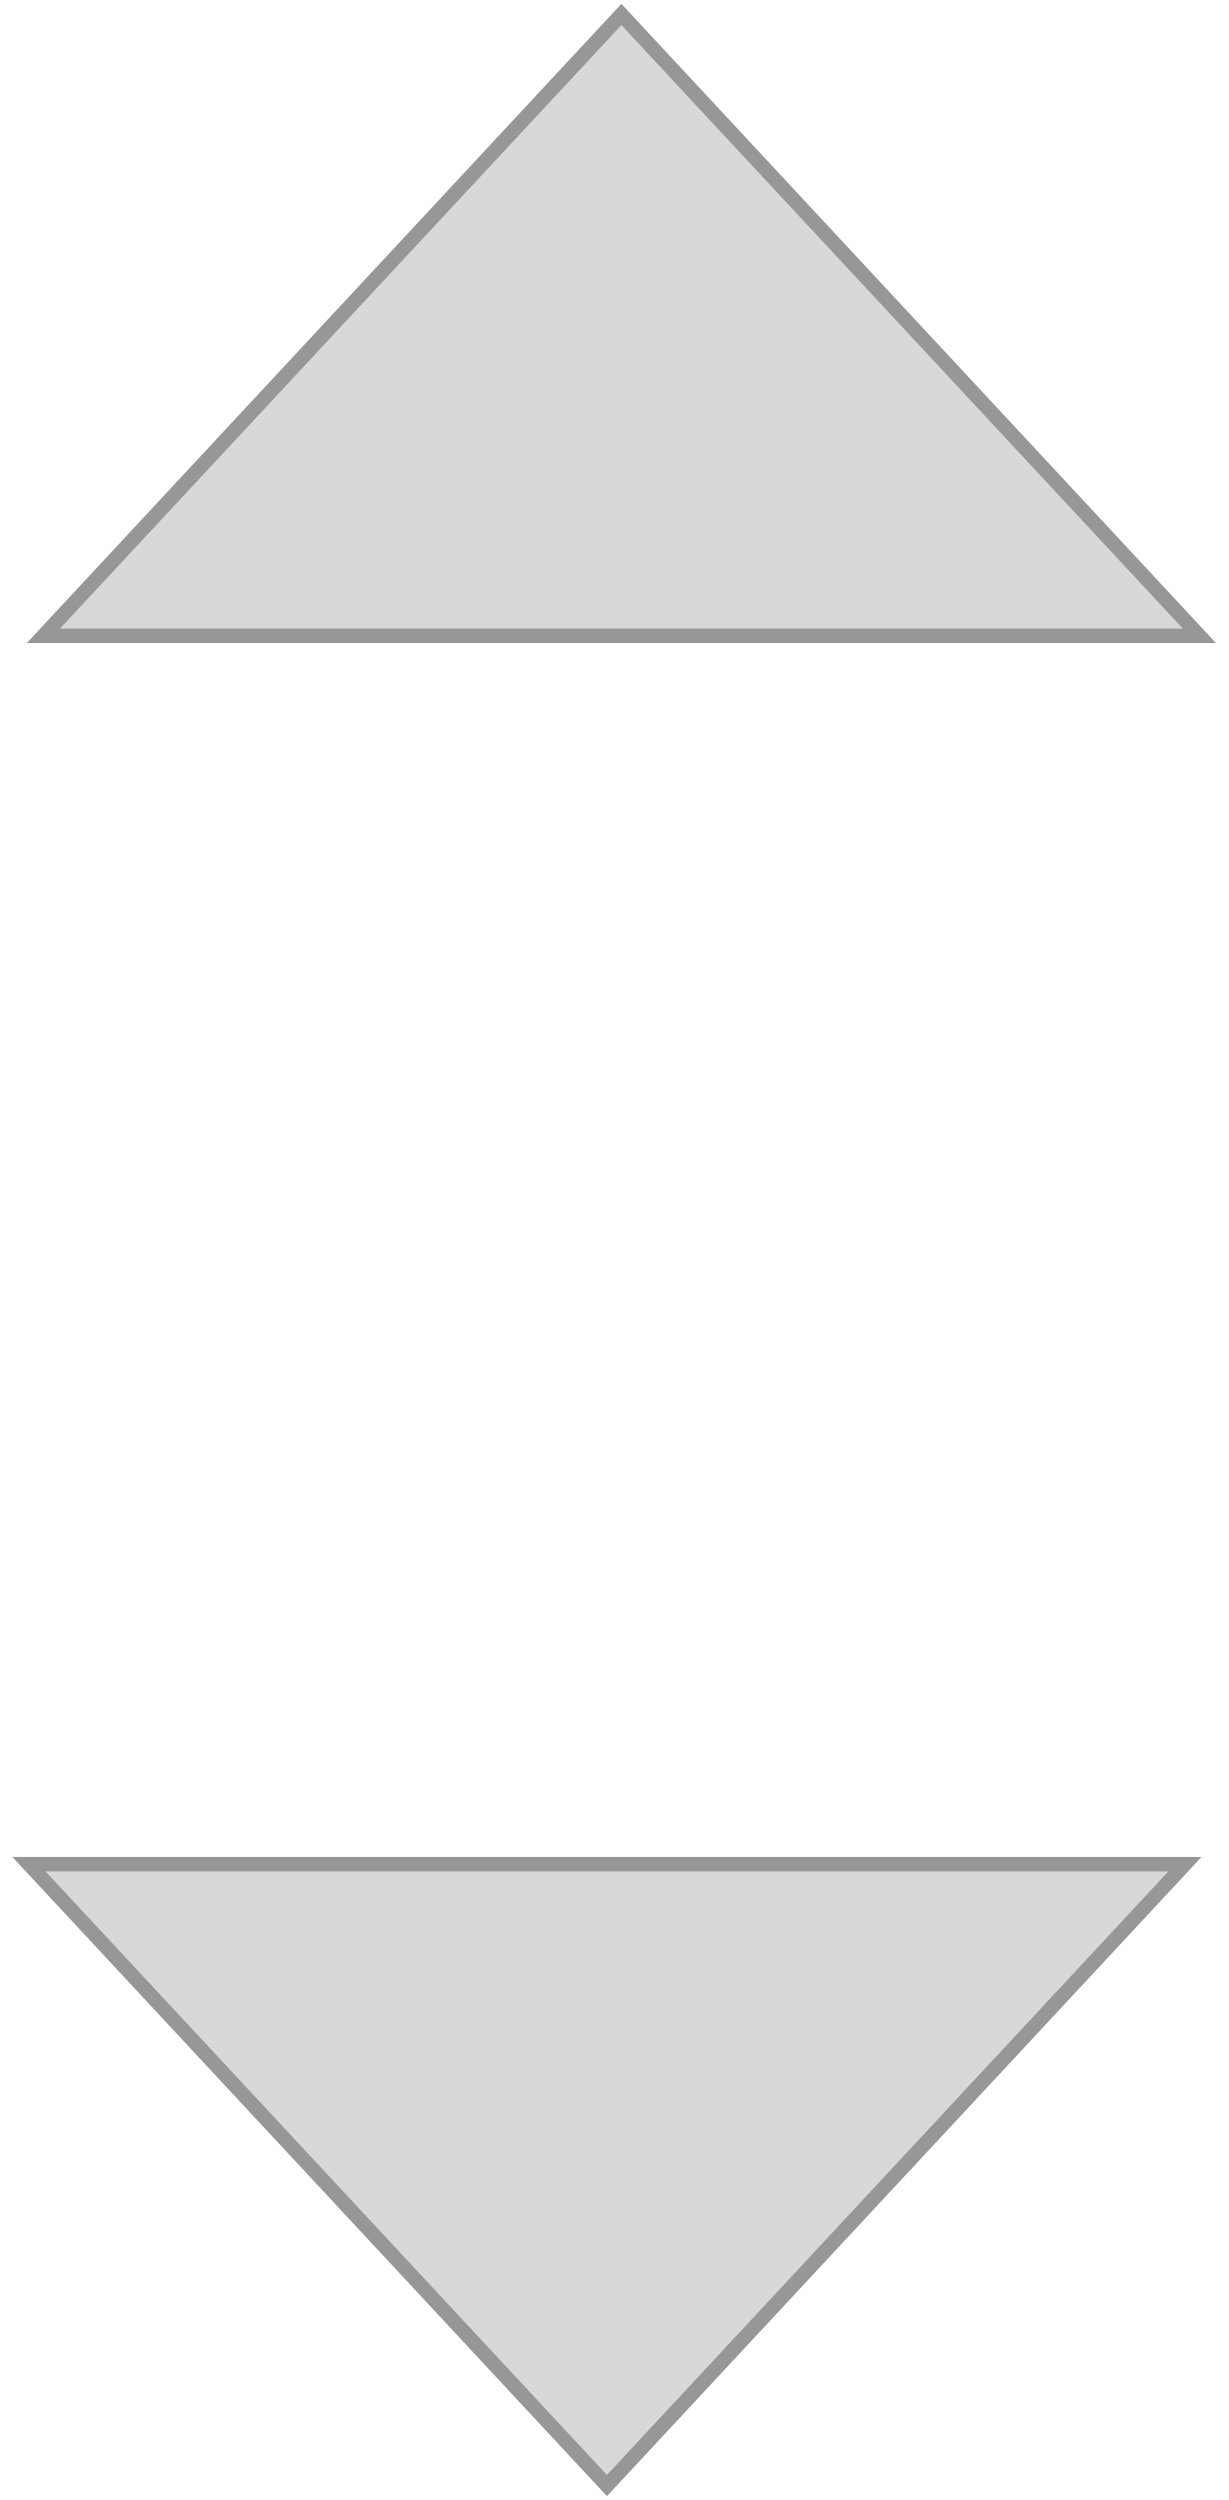
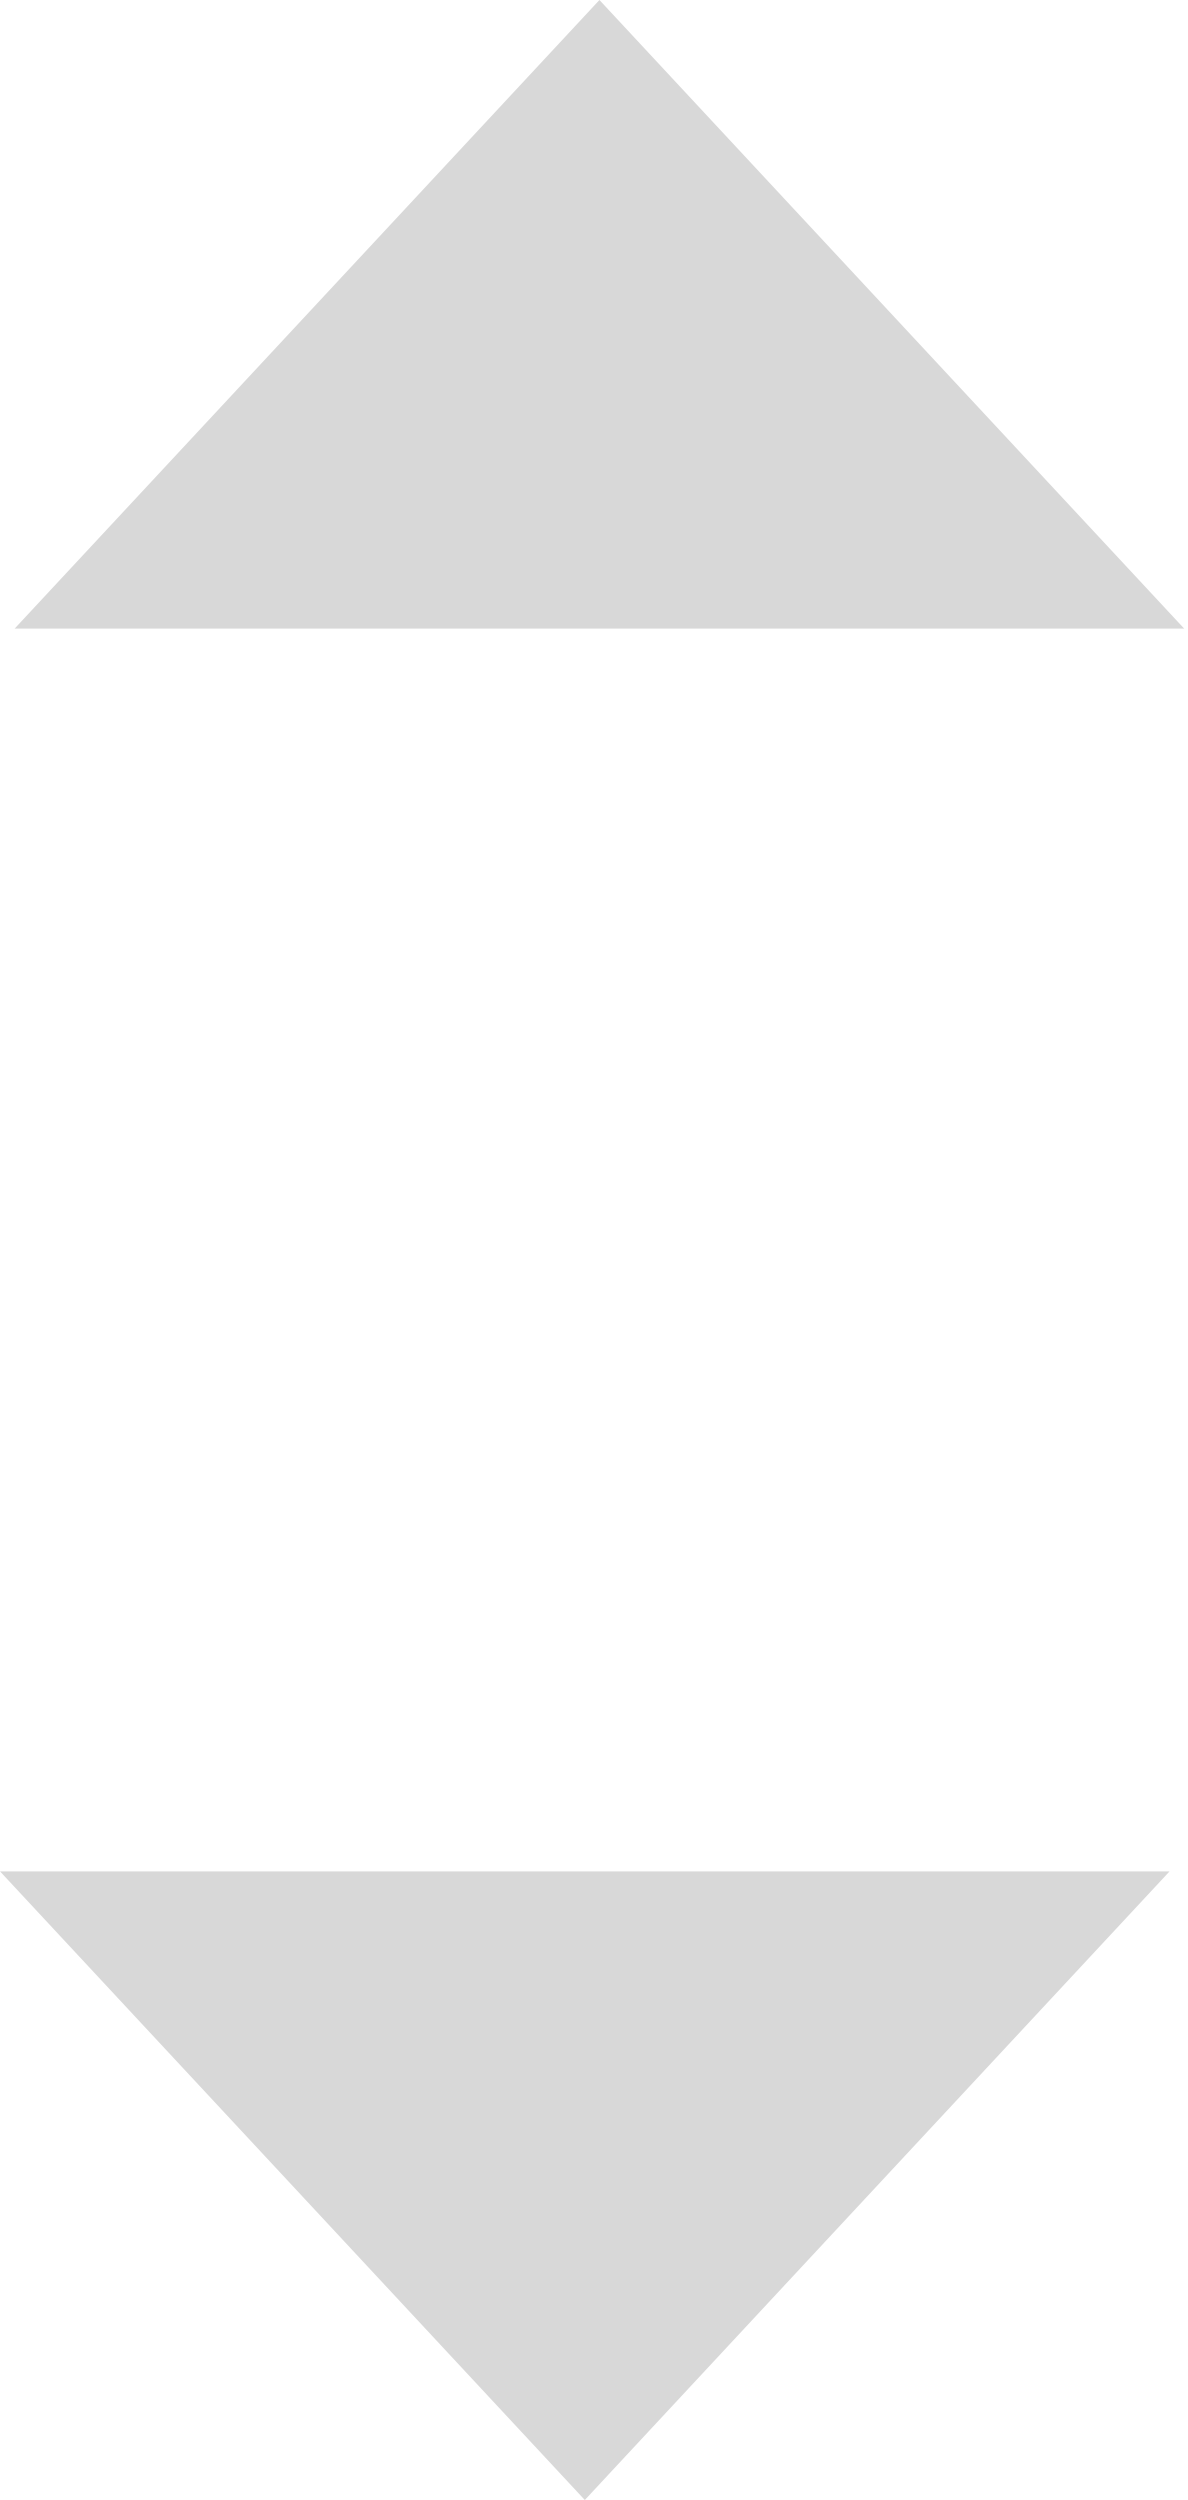
- <svg xmlns="http://www.w3.org/2000/svg" width="85px" height="173px" viewBox="0 0 85 173" version="1.1">
+ <svg xmlns="http://www.w3.org/2000/svg" width="19px" height="40px" viewBox="0 0 19 40" version="1.1">
  <defs />
  <g id="Page-1" stroke="none" stroke-width="1" fill="none" fill-rule="evenodd">
-     <polygon id="Triangle-1" stroke="#979797" fill="#D8D8D8" points="43 1 83 44 3 44 " />
-     <polygon id="Triangle-1" stroke="#979797" fill="#D8D8D8" transform="translate(42, 150.5) scale(1, -1) translate(-42, -150.5) " points="42 129 82 172 2 172 " />
+     <path d="M9.591,0 L18.947,10.058 L0.234,10.058 L9.591,0 Z M9.357,40 L18.713,29.942 L0,29.942 L9.357,40 Z" id="select" fill="#D8D8D8" />
  </g>
</svg>
